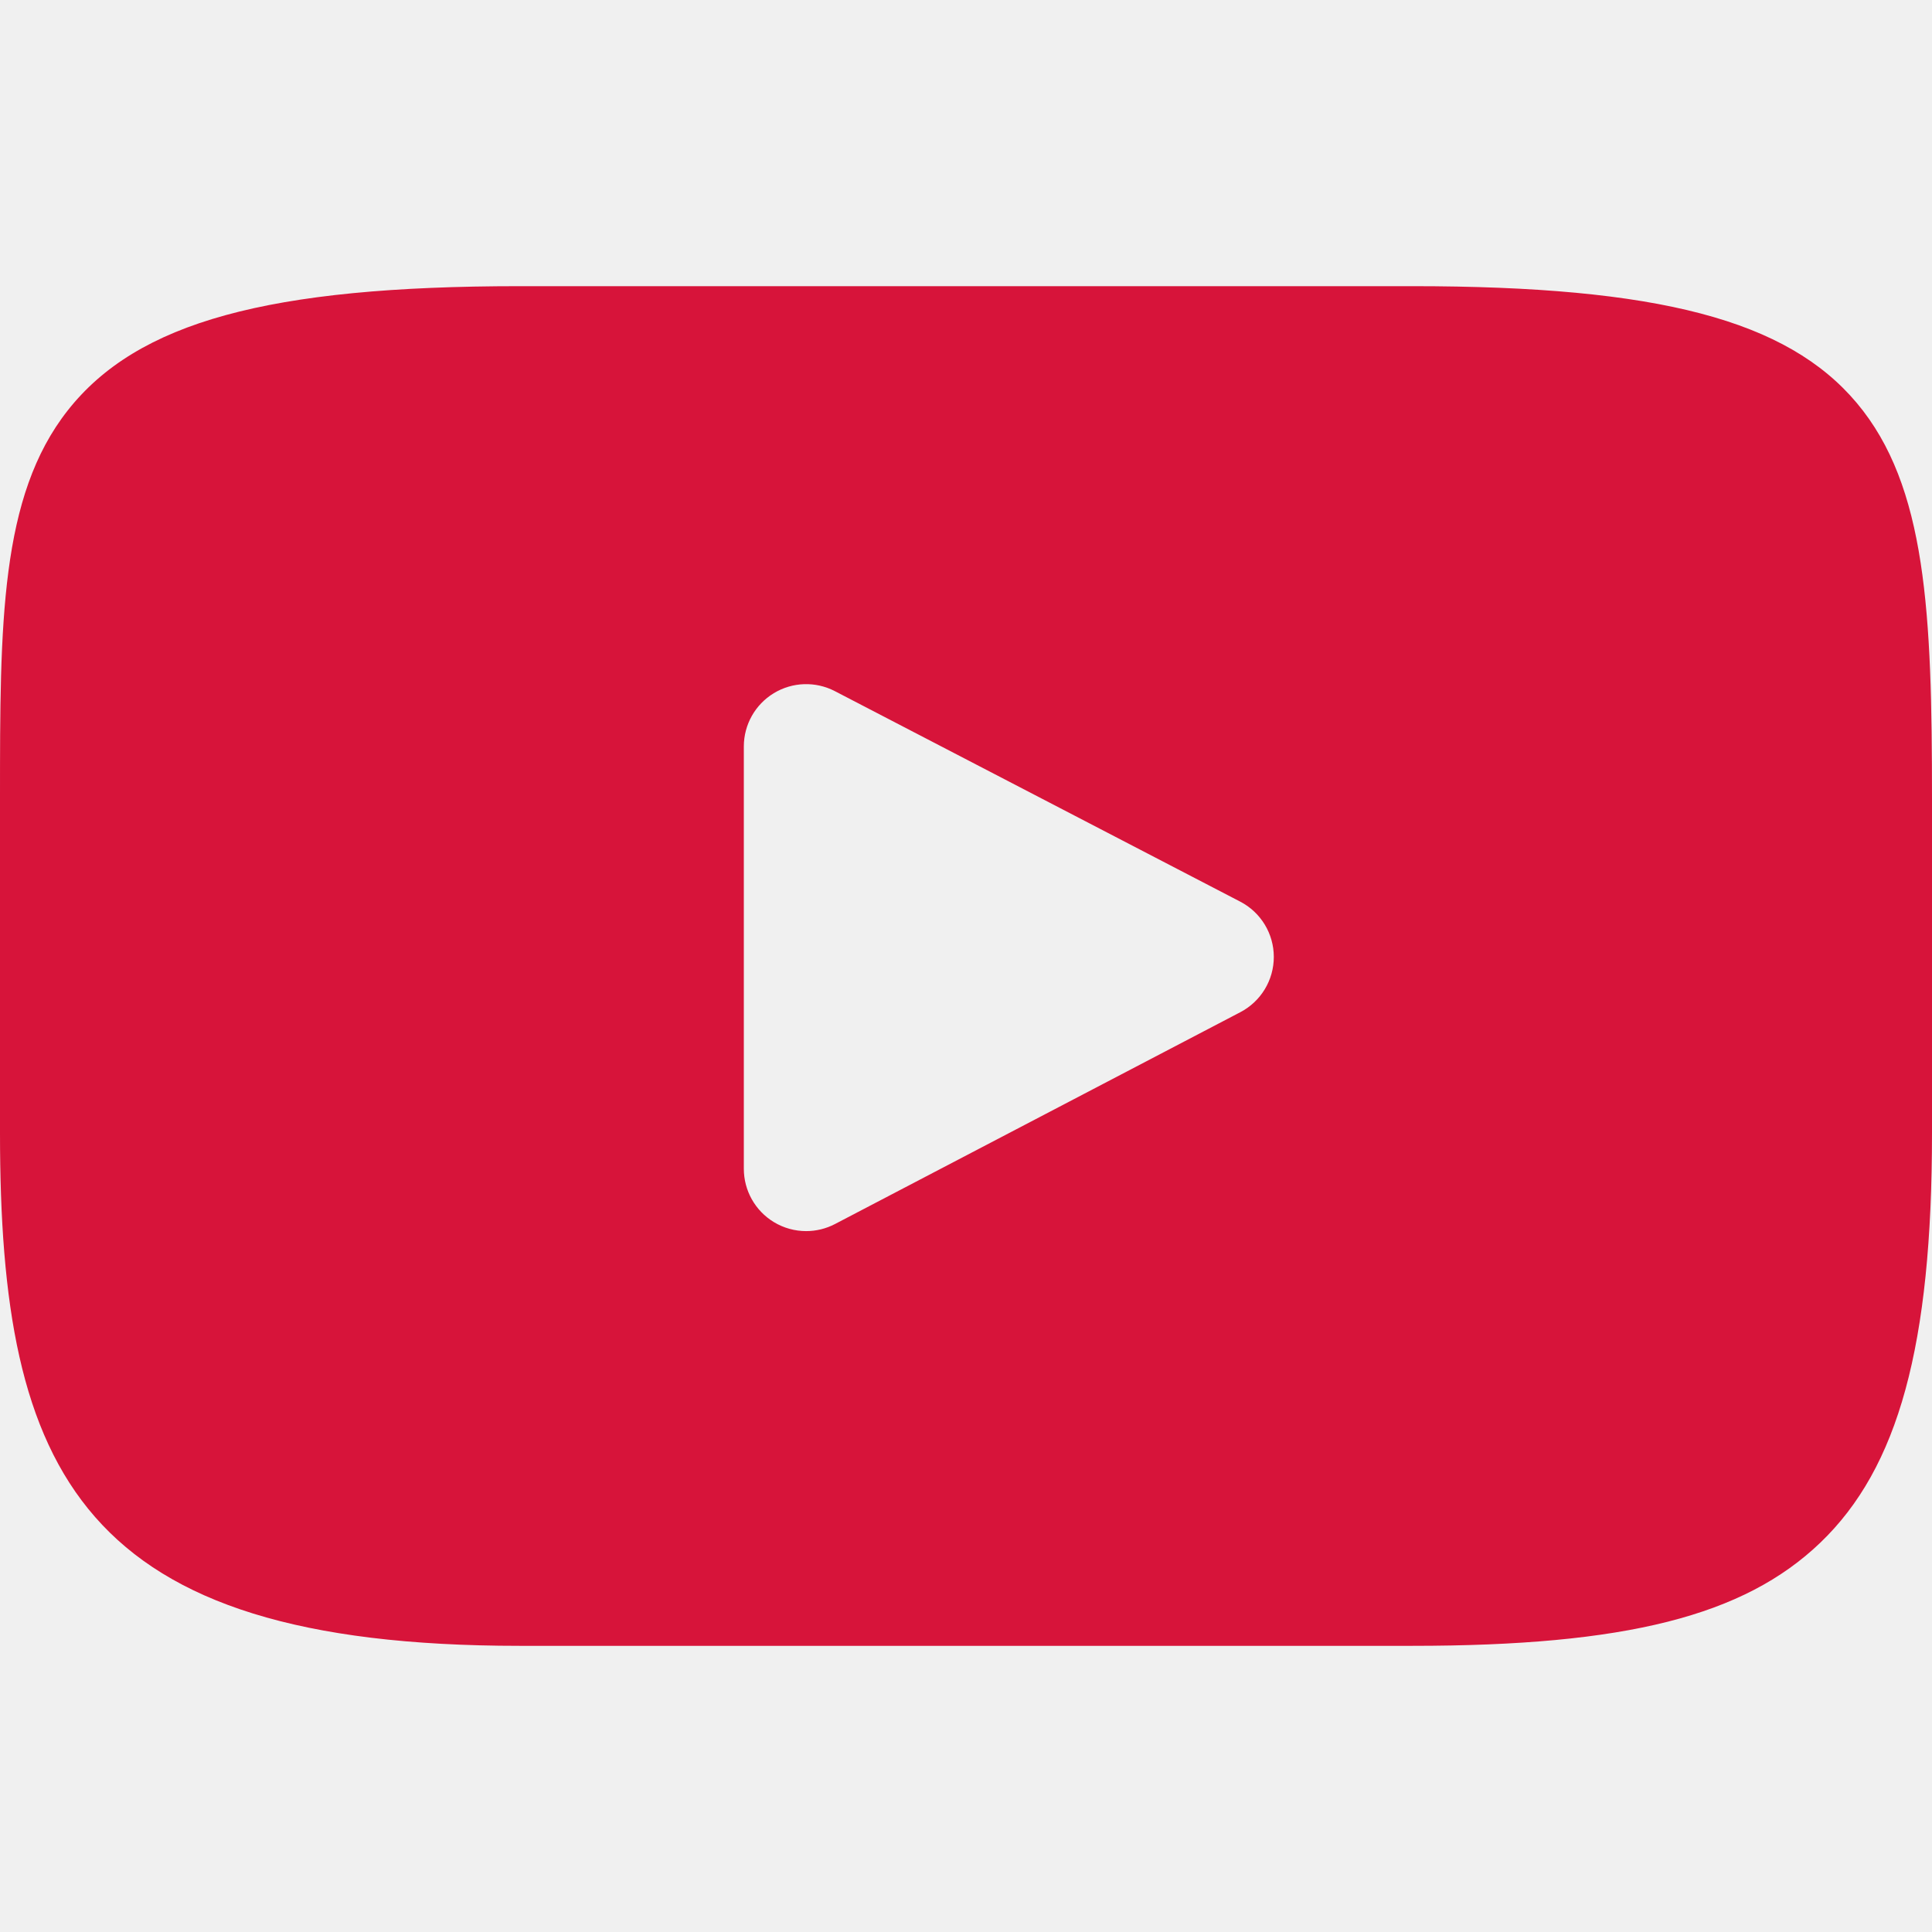
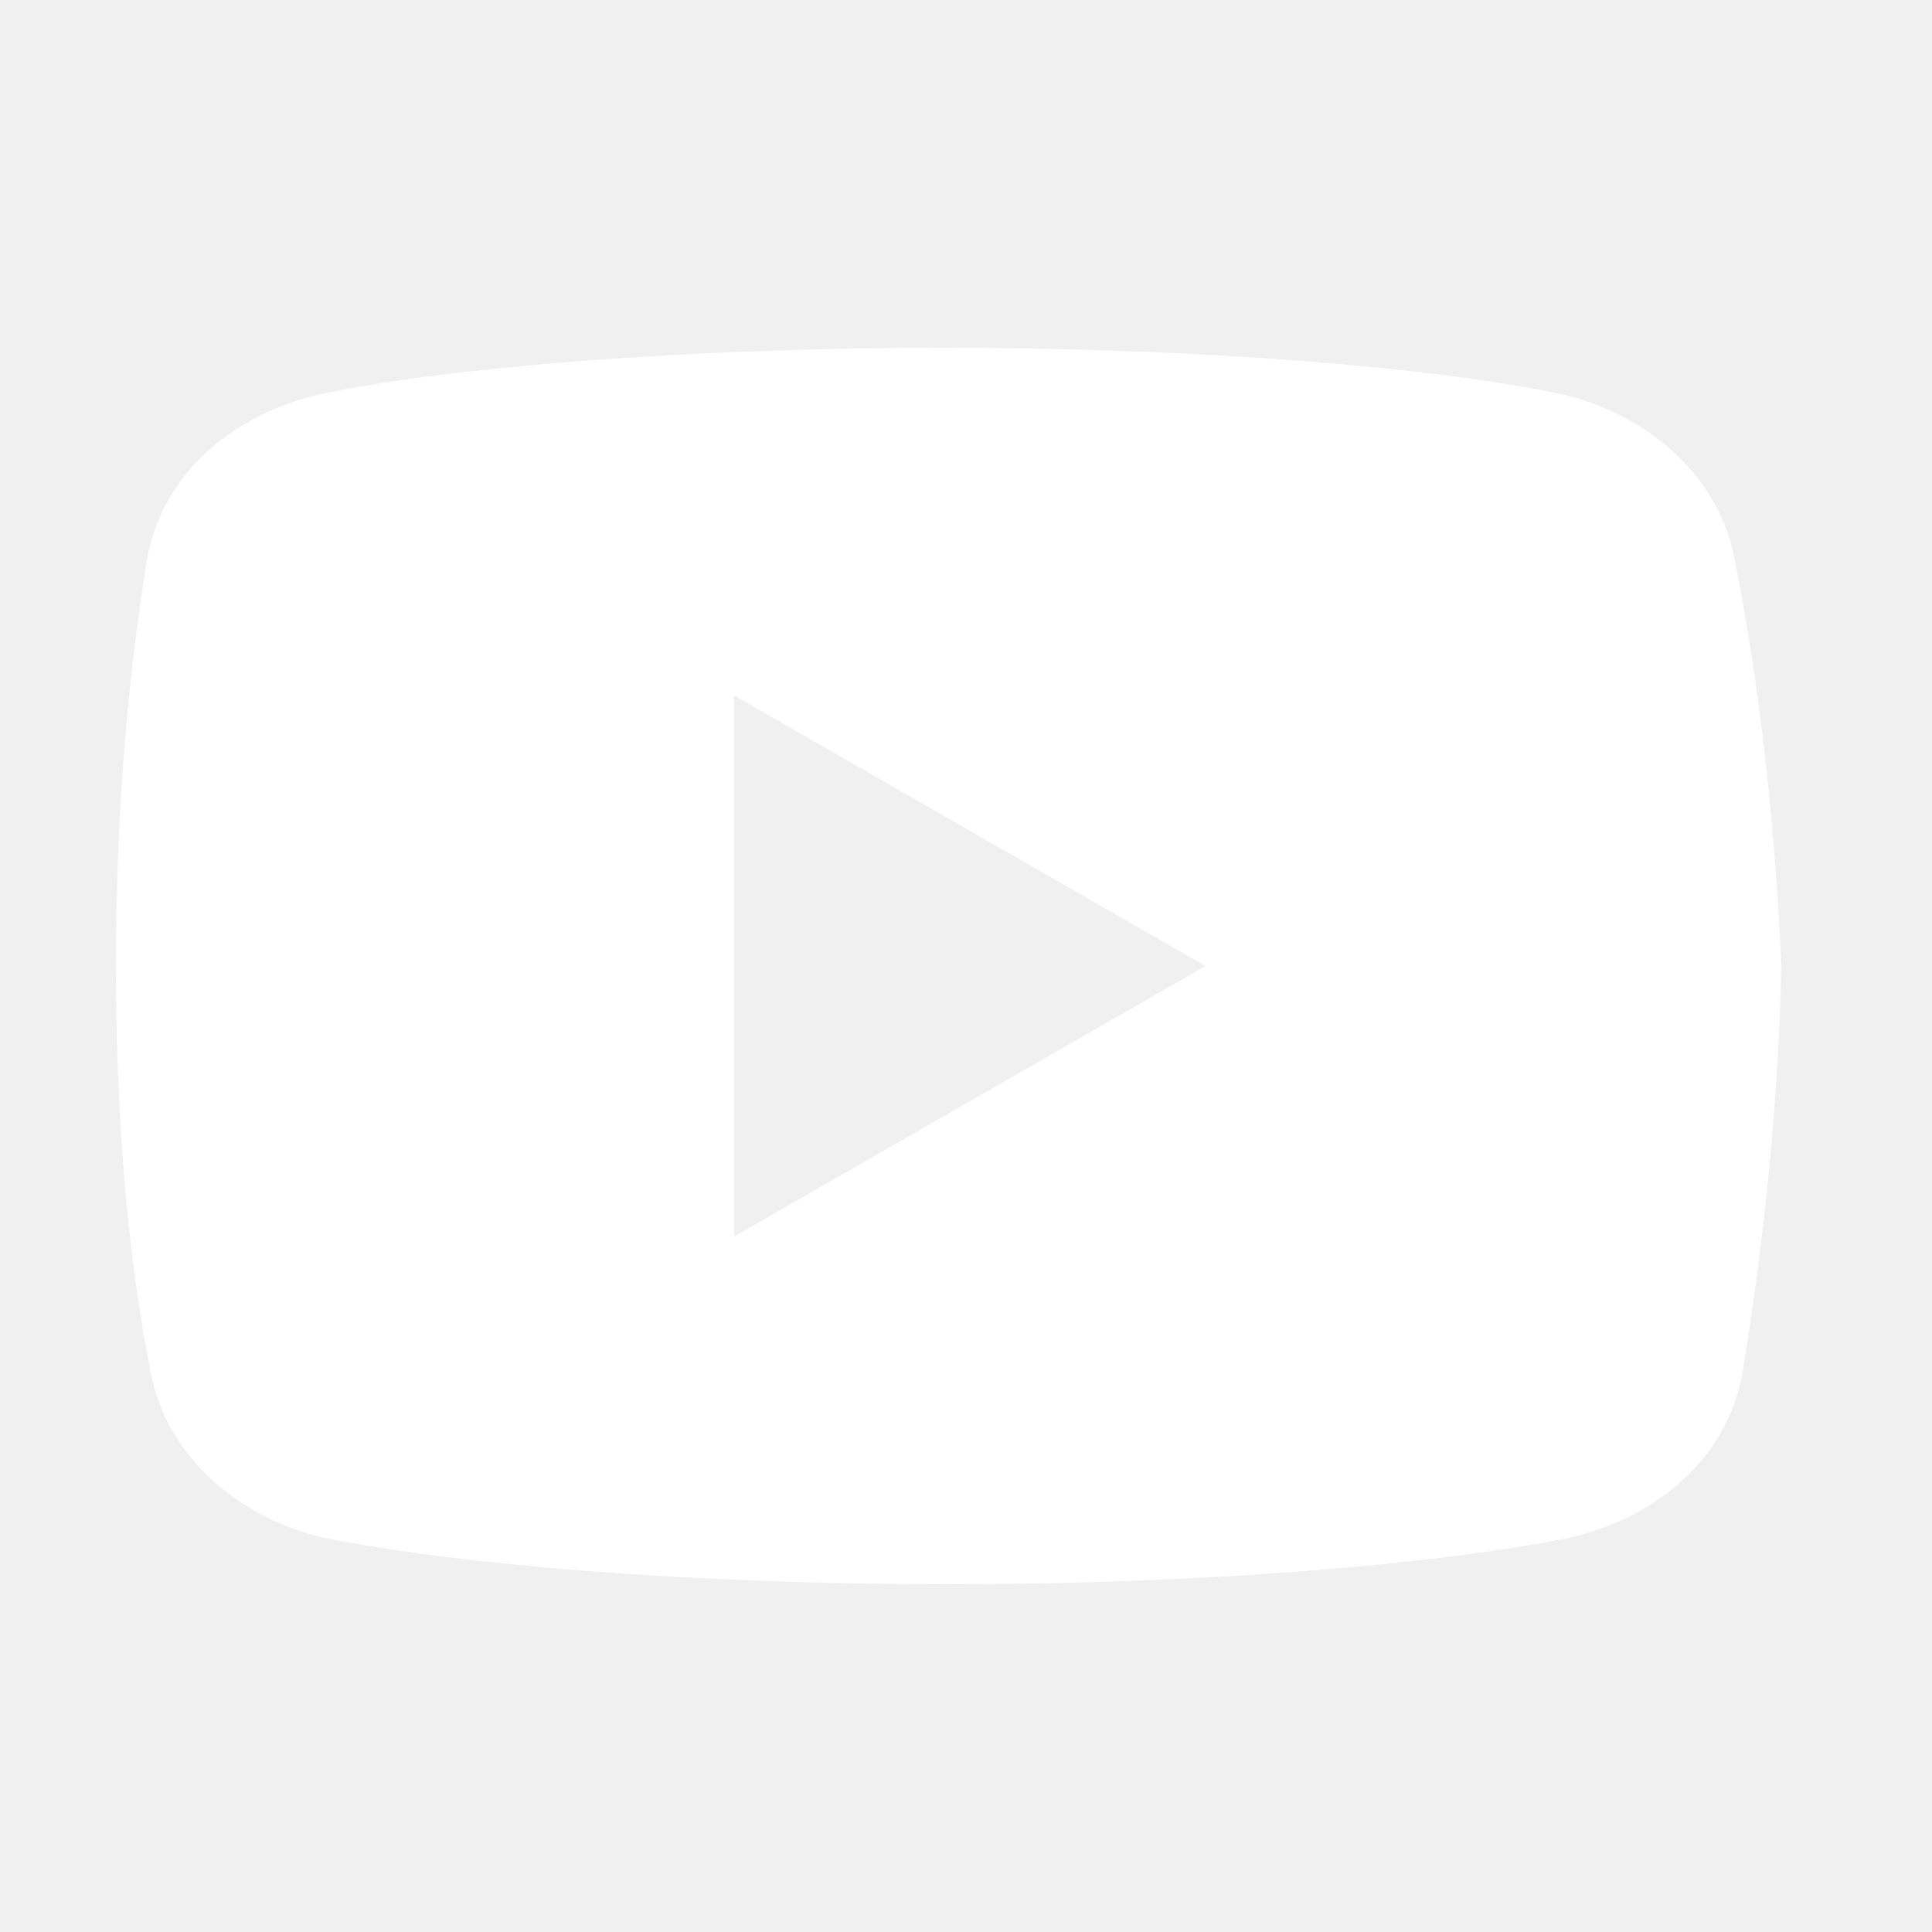
- <svg xmlns="http://www.w3.org/2000/svg" height="800px" width="800px" version="1.1" id="Layer_1" viewBox="0 0 512 512" xml:space="preserve">
-   <path style="fill:#D7143A;" d="M492.044,106.769c-18.482-21.97-52.604-30.931-117.77-30.931H137.721  c-66.657,0-101.358,9.54-119.77,32.93C0,131.572,0,165.174,0,211.681v88.64c0,90.097,21.299,135.842,137.721,135.842h236.554  c56.512,0,87.826-7.908,108.085-27.296C503.136,388.985,512,356.522,512,300.321v-88.64  C512,162.636,510.611,128.836,492.044,106.769z M328.706,268.238l-107.418,56.14c-2.401,1.255-5.028,1.878-7.65,1.878  c-2.97,0-5.933-0.799-8.557-2.388c-4.942-2.994-7.959-8.351-7.959-14.128V197.82c0-5.767,3.009-11.119,7.941-14.115  c4.933-2.996,11.069-3.201,16.187-0.542l107.418,55.778c5.465,2.837,8.897,8.479,8.905,14.635  C337.58,259.738,334.163,265.388,328.706,268.238z" />
+ <svg xmlns="http://www.w3.org/2000/svg" fill="#FFFFFF" viewBox="0 0 50 50" width="50px" height="50px">
+   <path d="M 44.898 14.5 C 44.5 12.301 42.602 10.699 40.398 10.199 C 37.102 9.5 31 9 24.398 9 C 17.801 9 11.602 9.5 8.301 10.199 C 6.102 10.699 4.199 12.199 3.801 14.5 C 3.398 17 3 20.5 3 25 C 3 29.5 3.398 33 3.898 35.5 C 4.301 37.699 6.199 39.301 8.398 39.801 C 11.898 40.5 17.898 41 24.5 41 C 31.102 41 37.102 40.5 40.602 39.801 C 42.801 39.301 44.699 37.801 45.102 35.5 C 45.5 33 46 29.398 46.102 25 C 45.898 20.5 45.398 17 44.898 14.5 Z M 19 32 L 19 18 L 31.199 25 Z" />
</svg>
